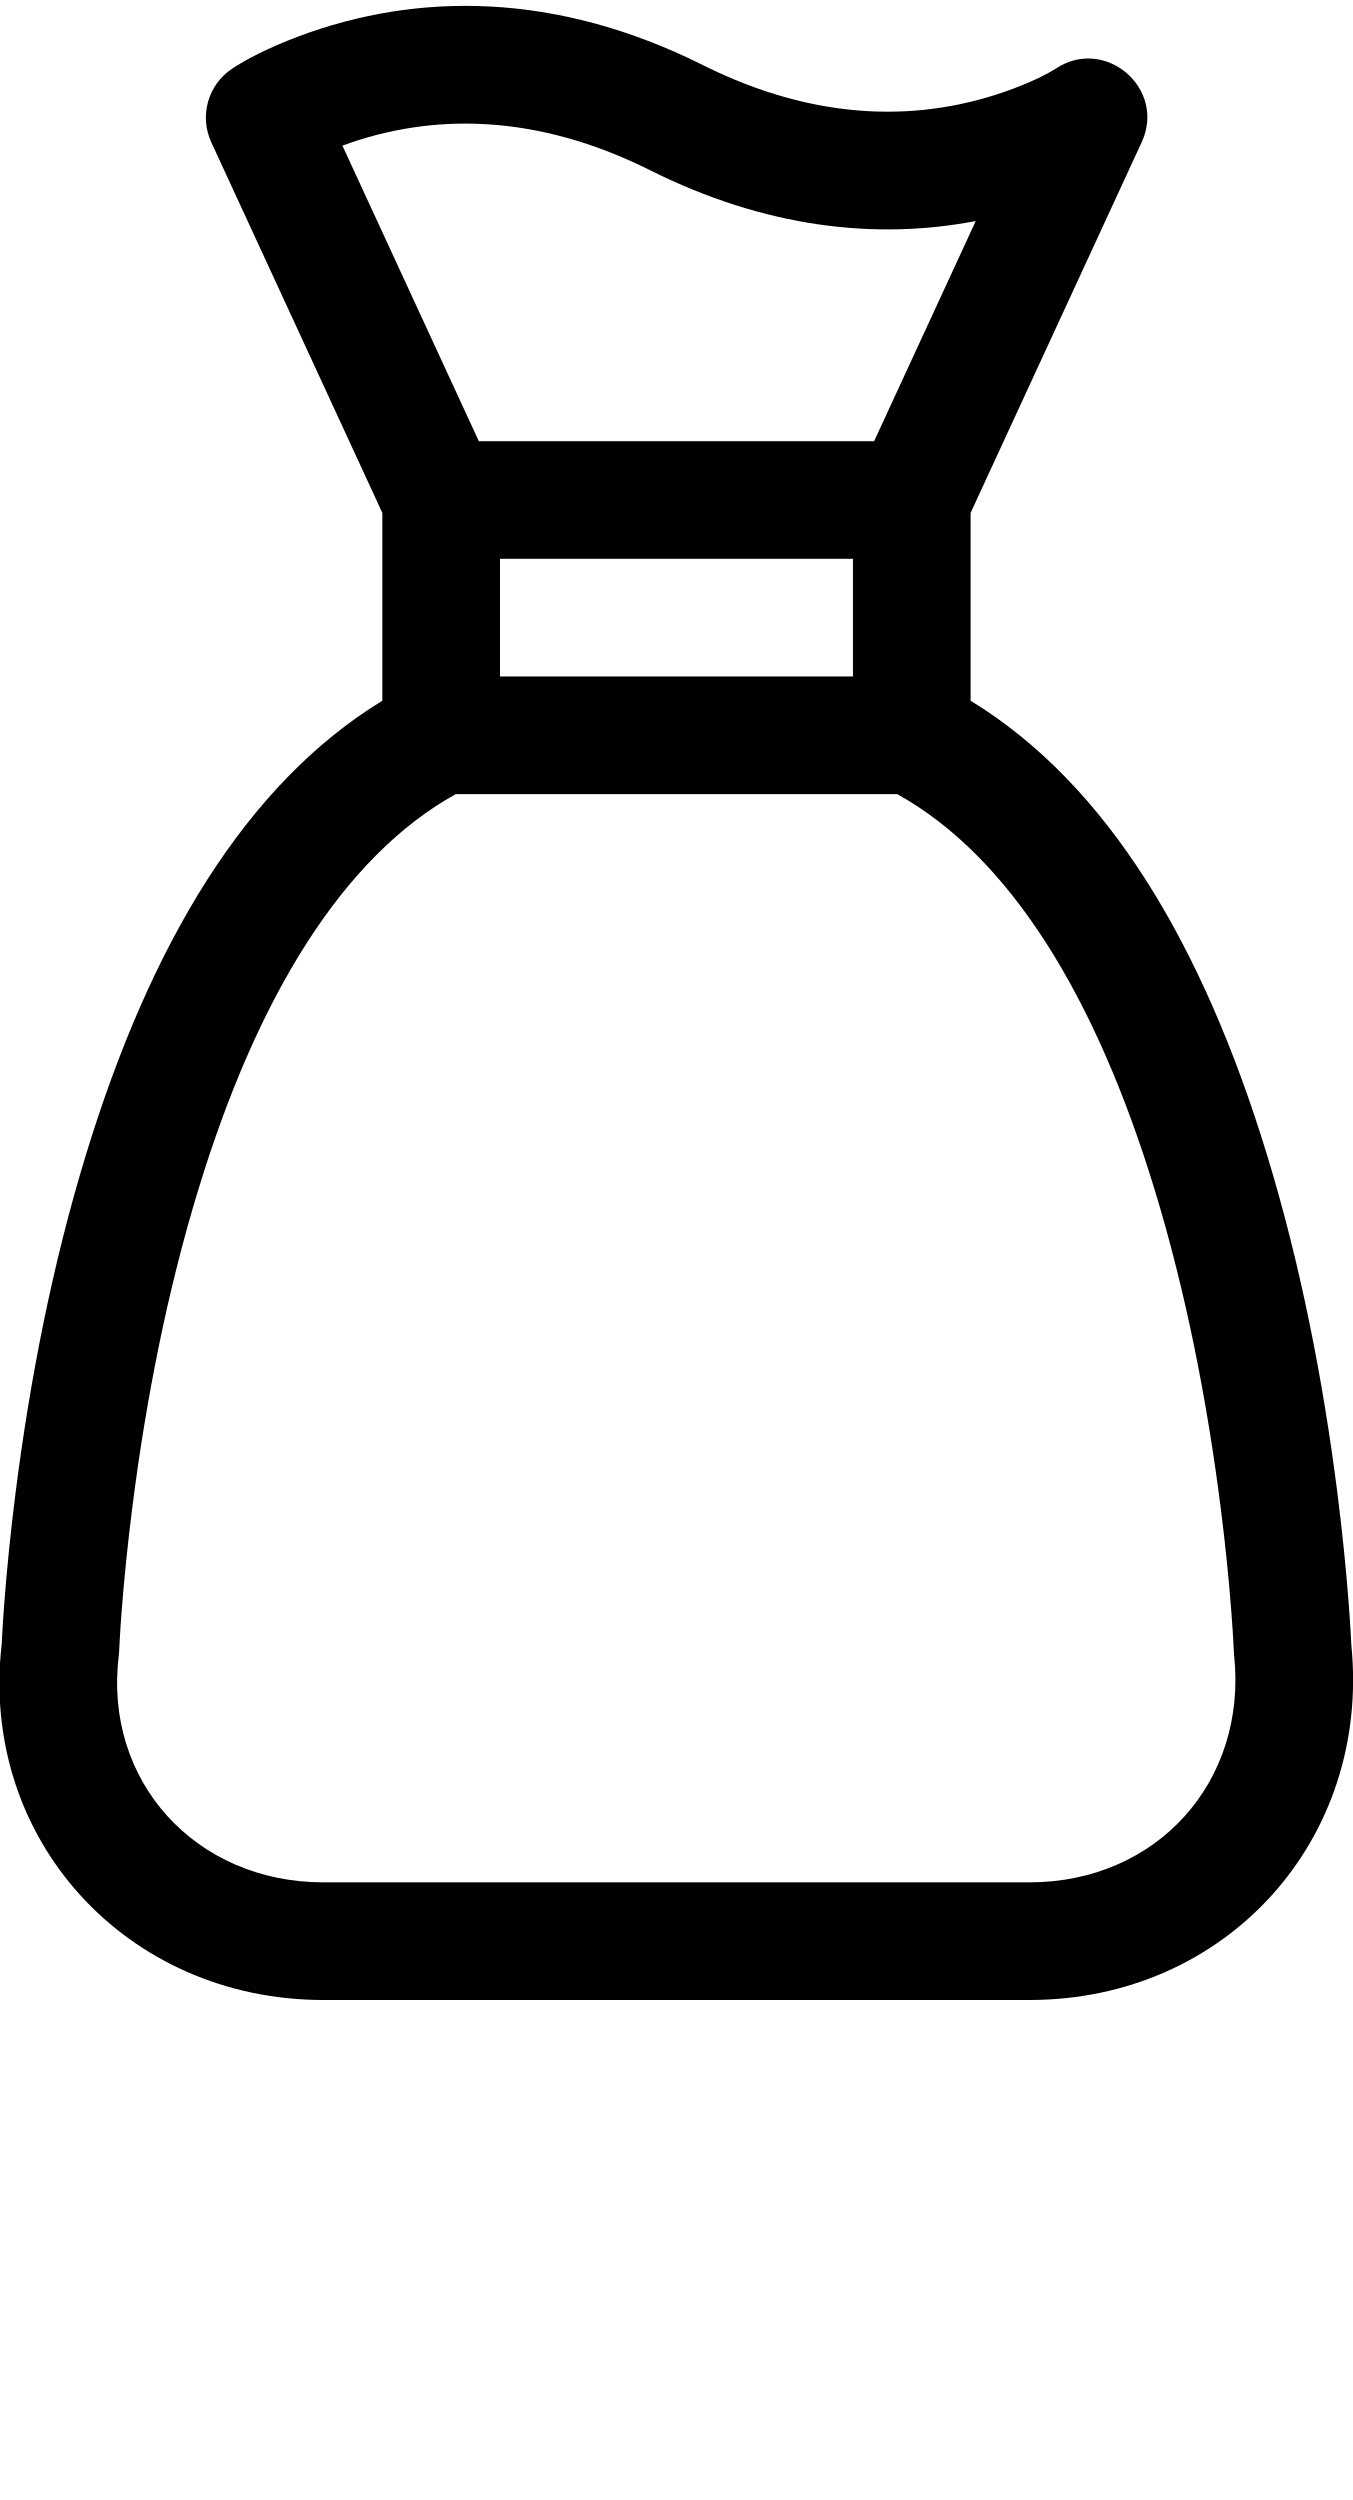
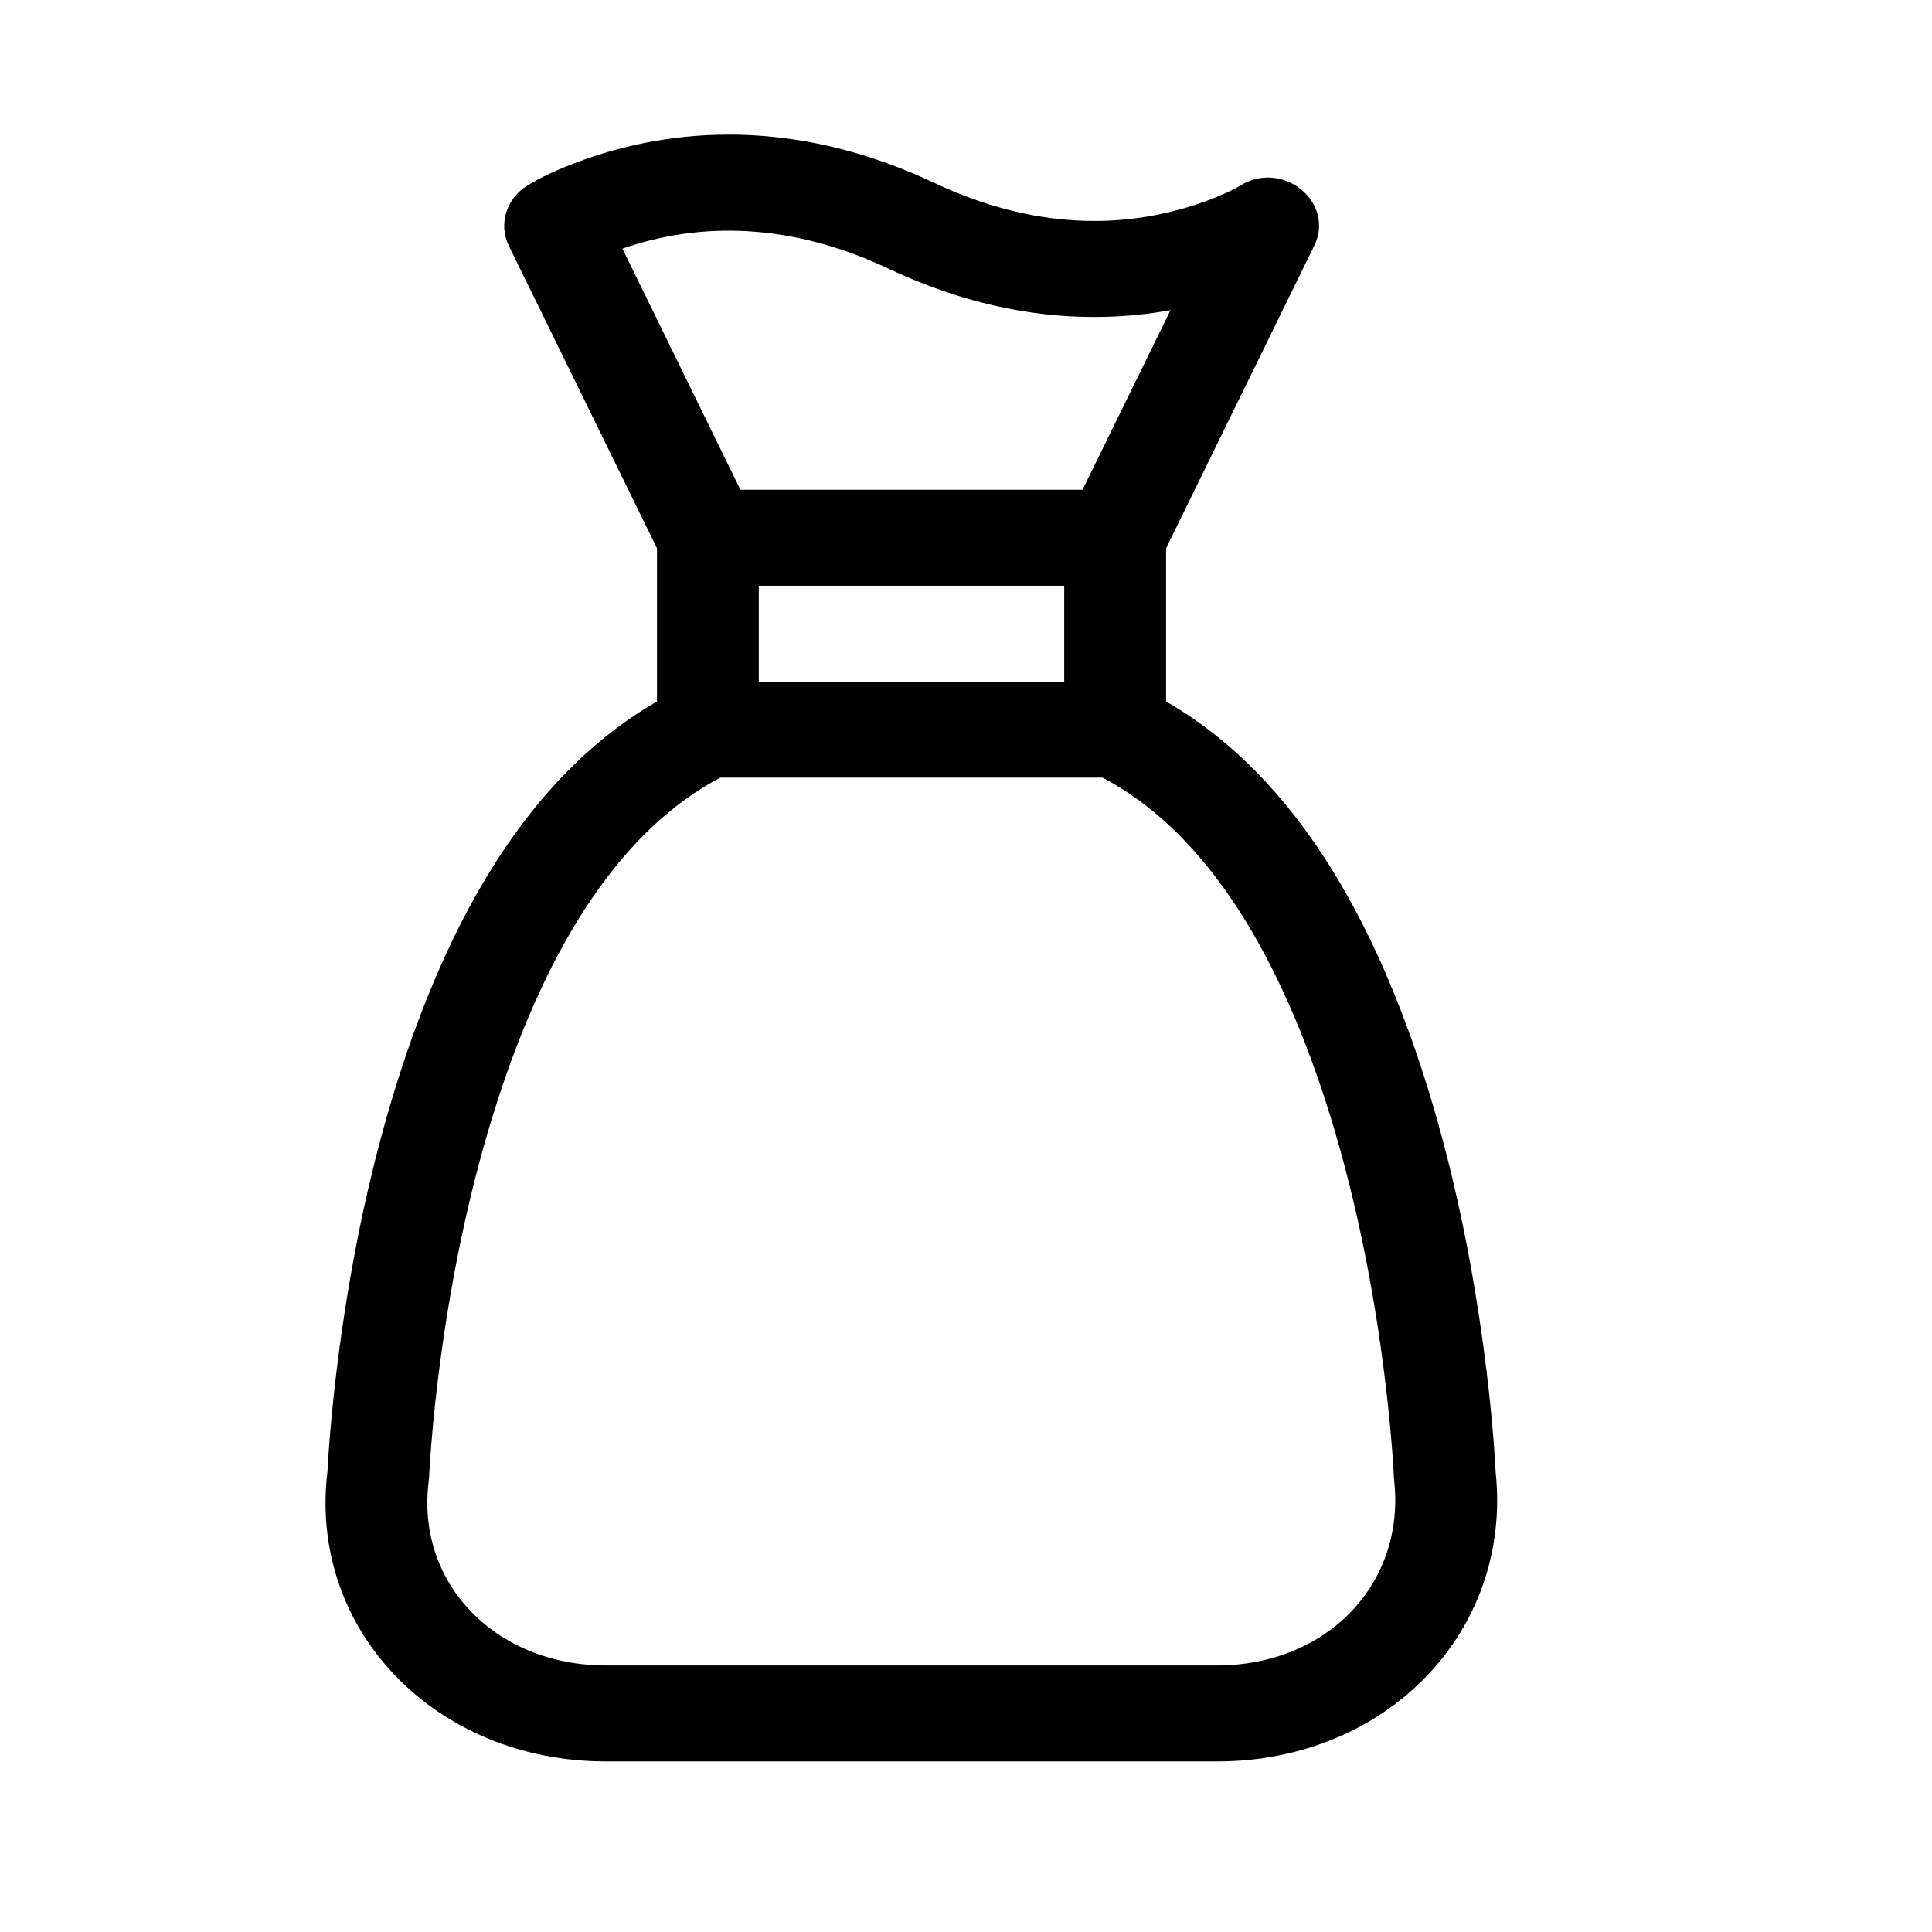
- <svg xmlns="http://www.w3.org/2000/svg" viewBox="0 0 46 85" x="0px" y="0px">
-   <path fill="#000000" fill-rule="evenodd" d="M580,433.439 L580,439.824 C584.634,442.657 587.89,448.079 590.093,455.314 C591.207,458.972 591.978,462.87 592.472,466.765 C592.645,468.127 592.77,469.392 592.857,470.53 C592.887,470.93 592.911,471.287 592.928,471.597 C592.936,471.738 592.941,471.849 592.945,471.927 C593.61,478.561 588.685,484 582.002,484 L557.998,484 C551.287,484 546.294,478.516 547.058,471.899 C547.061,471.822 547.066,471.717 547.074,471.585 C547.091,471.276 547.114,470.919 547.145,470.518 C547.231,469.381 547.357,468.116 547.529,466.755 C548.023,462.861 548.794,458.964 549.908,455.307 C552.111,448.077 555.367,442.656 560,439.824 L560,433.439 L554.184,420.838 C553.771,419.944 554.071,418.882 554.891,418.336 C555.345,418.033 556.108,417.629 557.15,417.238 C561.195,415.721 565.915,415.721 570.894,418.211 C574.804,420.166 578.38,420.166 581.446,419.016 C582.182,418.74 582.678,418.478 582.891,418.336 C584.57,417.217 586.662,419.006 585.816,420.838 L580,433.439 Z M553.735,456.473 C552.693,459.89 551.965,463.572 551.498,467.258 C551.334,468.55 551.215,469.748 551.133,470.821 C551.105,471.194 551.083,471.524 551.068,471.807 C551.058,471.973 551.053,472.083 551.051,472.135 L551.038,472.302 C550.518,476.551 553.64,480 557.998,480 L582.002,480 C586.333,480 589.415,476.581 588.96,472.282 L588.95,472.147 C588.948,472.095 588.943,471.985 588.934,471.819 C588.918,471.536 588.897,471.206 588.868,470.833 C588.787,469.759 588.668,468.56 588.504,467.268 C588.037,463.581 587.308,459.898 586.267,456.479 C584.251,449.86 581.331,445.125 577.506,443 L562.494,443 C558.669,445.125 555.75,449.858 553.735,456.473 Z M564,435 L564,439 L576,439 L576,435 L564,435 Z M563.28,431 L576.72,431 L580.175,423.516 C576.78,424.165 573.023,423.748 569.106,421.789 C565.233,419.853 561.688,419.834 558.642,420.951 L563.28,431 Z" transform="translate(-547 -416)" />
+ <svg xmlns="http://www.w3.org/2000/svg" viewBox="0 0 45.69 45.69" x="0px" y="0px" version="1.1" id="svg12" width="45.69" height="45.69">
+   <defs id="defs16" />
+   <path fill="#000000" fill-rule="evenodd" d="m 27.577,12.966 v 3.623 c 2.79,1.607 4.75,4.684 6.076,8.789 0.671,2.076 1.135,4.288 1.432,6.498 0.104,0.773 0.18,1.49 0.232,2.136 0.018,0.227 0.032,0.43 0.043,0.606 0.005,0.08 0.008,0.143 0.01,0.187 0.401,3.764 -2.564,6.851 -6.588,6.851 H 14.331 c -4.04,0 -7.046,-3.112 -6.586,-6.867 0.002,-0.044 0.005,-0.103 0.01,-0.178 0.01,-0.176 0.024,-0.378 0.043,-0.605 0.052,-0.646 0.128,-1.363 0.232,-2.136 0.297,-2.21 0.761,-4.421 1.432,-6.496 1.326,-4.103 3.286,-7.179 6.075,-8.785 V 12.966 L 12.035,5.816 c -0.248,-0.507 -0.068,-1.11 0.425,-1.42 0.273,-0.172 0.733,-0.401 1.36,-0.623 2.435,-0.861 5.277,-0.861 8.275,0.552 2.353,1.109 4.507,1.109 6.352,0.457 0.443,-0.157 0.742,-0.306 0.87,-0.386 1.011,-0.635 2.27,0.38 1.761,1.42 z M 11.764,26.036 c -0.627,1.939 -1.065,4.029 -1.347,6.12 -0.099,0.733 -0.17,1.413 -0.219,2.022 -0.017,0.212 -0.03,0.399 -0.04,0.559 -0.005,0.094 -0.009,0.157 -0.01,0.186 l -0.008,0.095 c -0.313,2.411 1.566,4.368 4.19,4.368 h 14.451 c 2.608,0 4.463,-1.94 4.189,-4.38 l -0.006,-0.077 c -0.001,-0.029 -0.004,-0.092 -0.01,-0.186 -0.009,-0.161 -0.022,-0.348 -0.04,-0.56 -0.049,-0.609 -0.121,-1.289 -0.219,-2.023 -0.281,-2.092 -0.72,-4.182 -1.347,-6.122 -1.213,-3.756 -2.971,-6.442 -5.274,-7.648 h -9.037 c -2.303,1.206 -4.06,3.891 -5.273,7.645 z m 6.18,-12.184 v 2.27 h 7.224 v -2.27 z m -0.434,-2.27 h 8.091 L 27.682,7.335 C 25.638,7.704 23.377,7.467 21.018,6.356 18.687,5.257 16.552,5.246 14.719,5.88 Z" id="path10" style="stroke-width:0.584" />
</svg>
